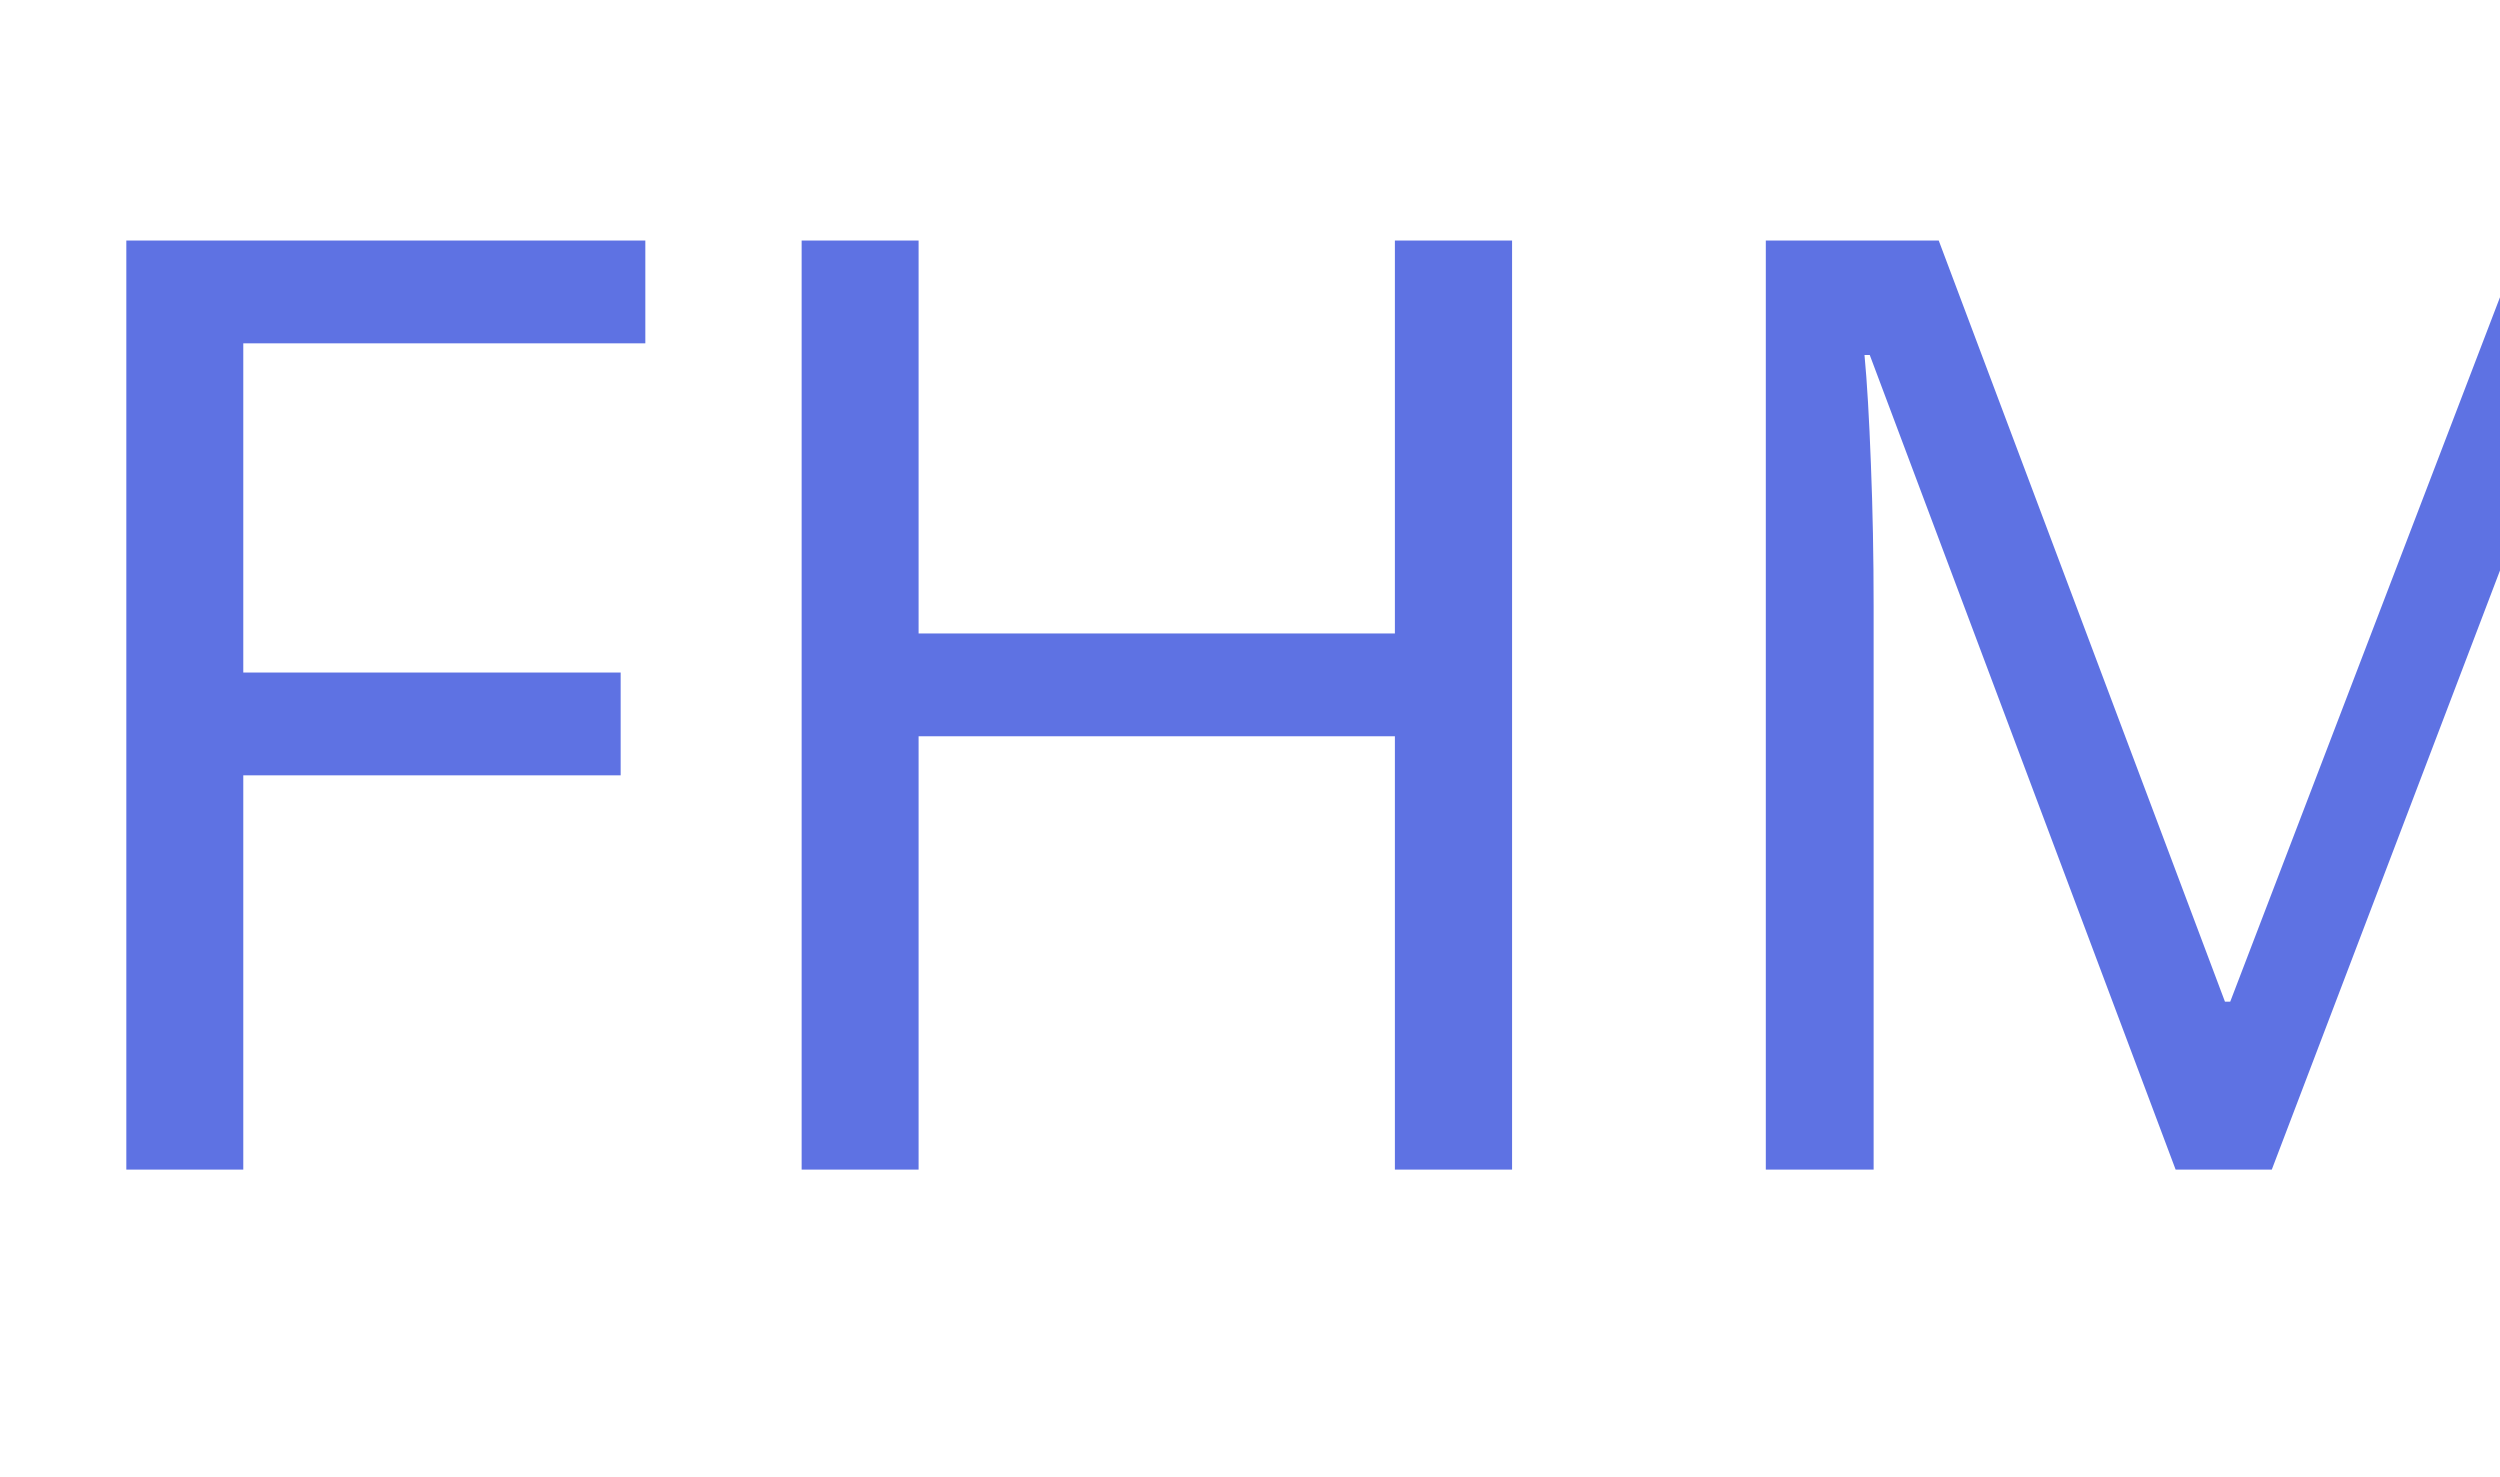
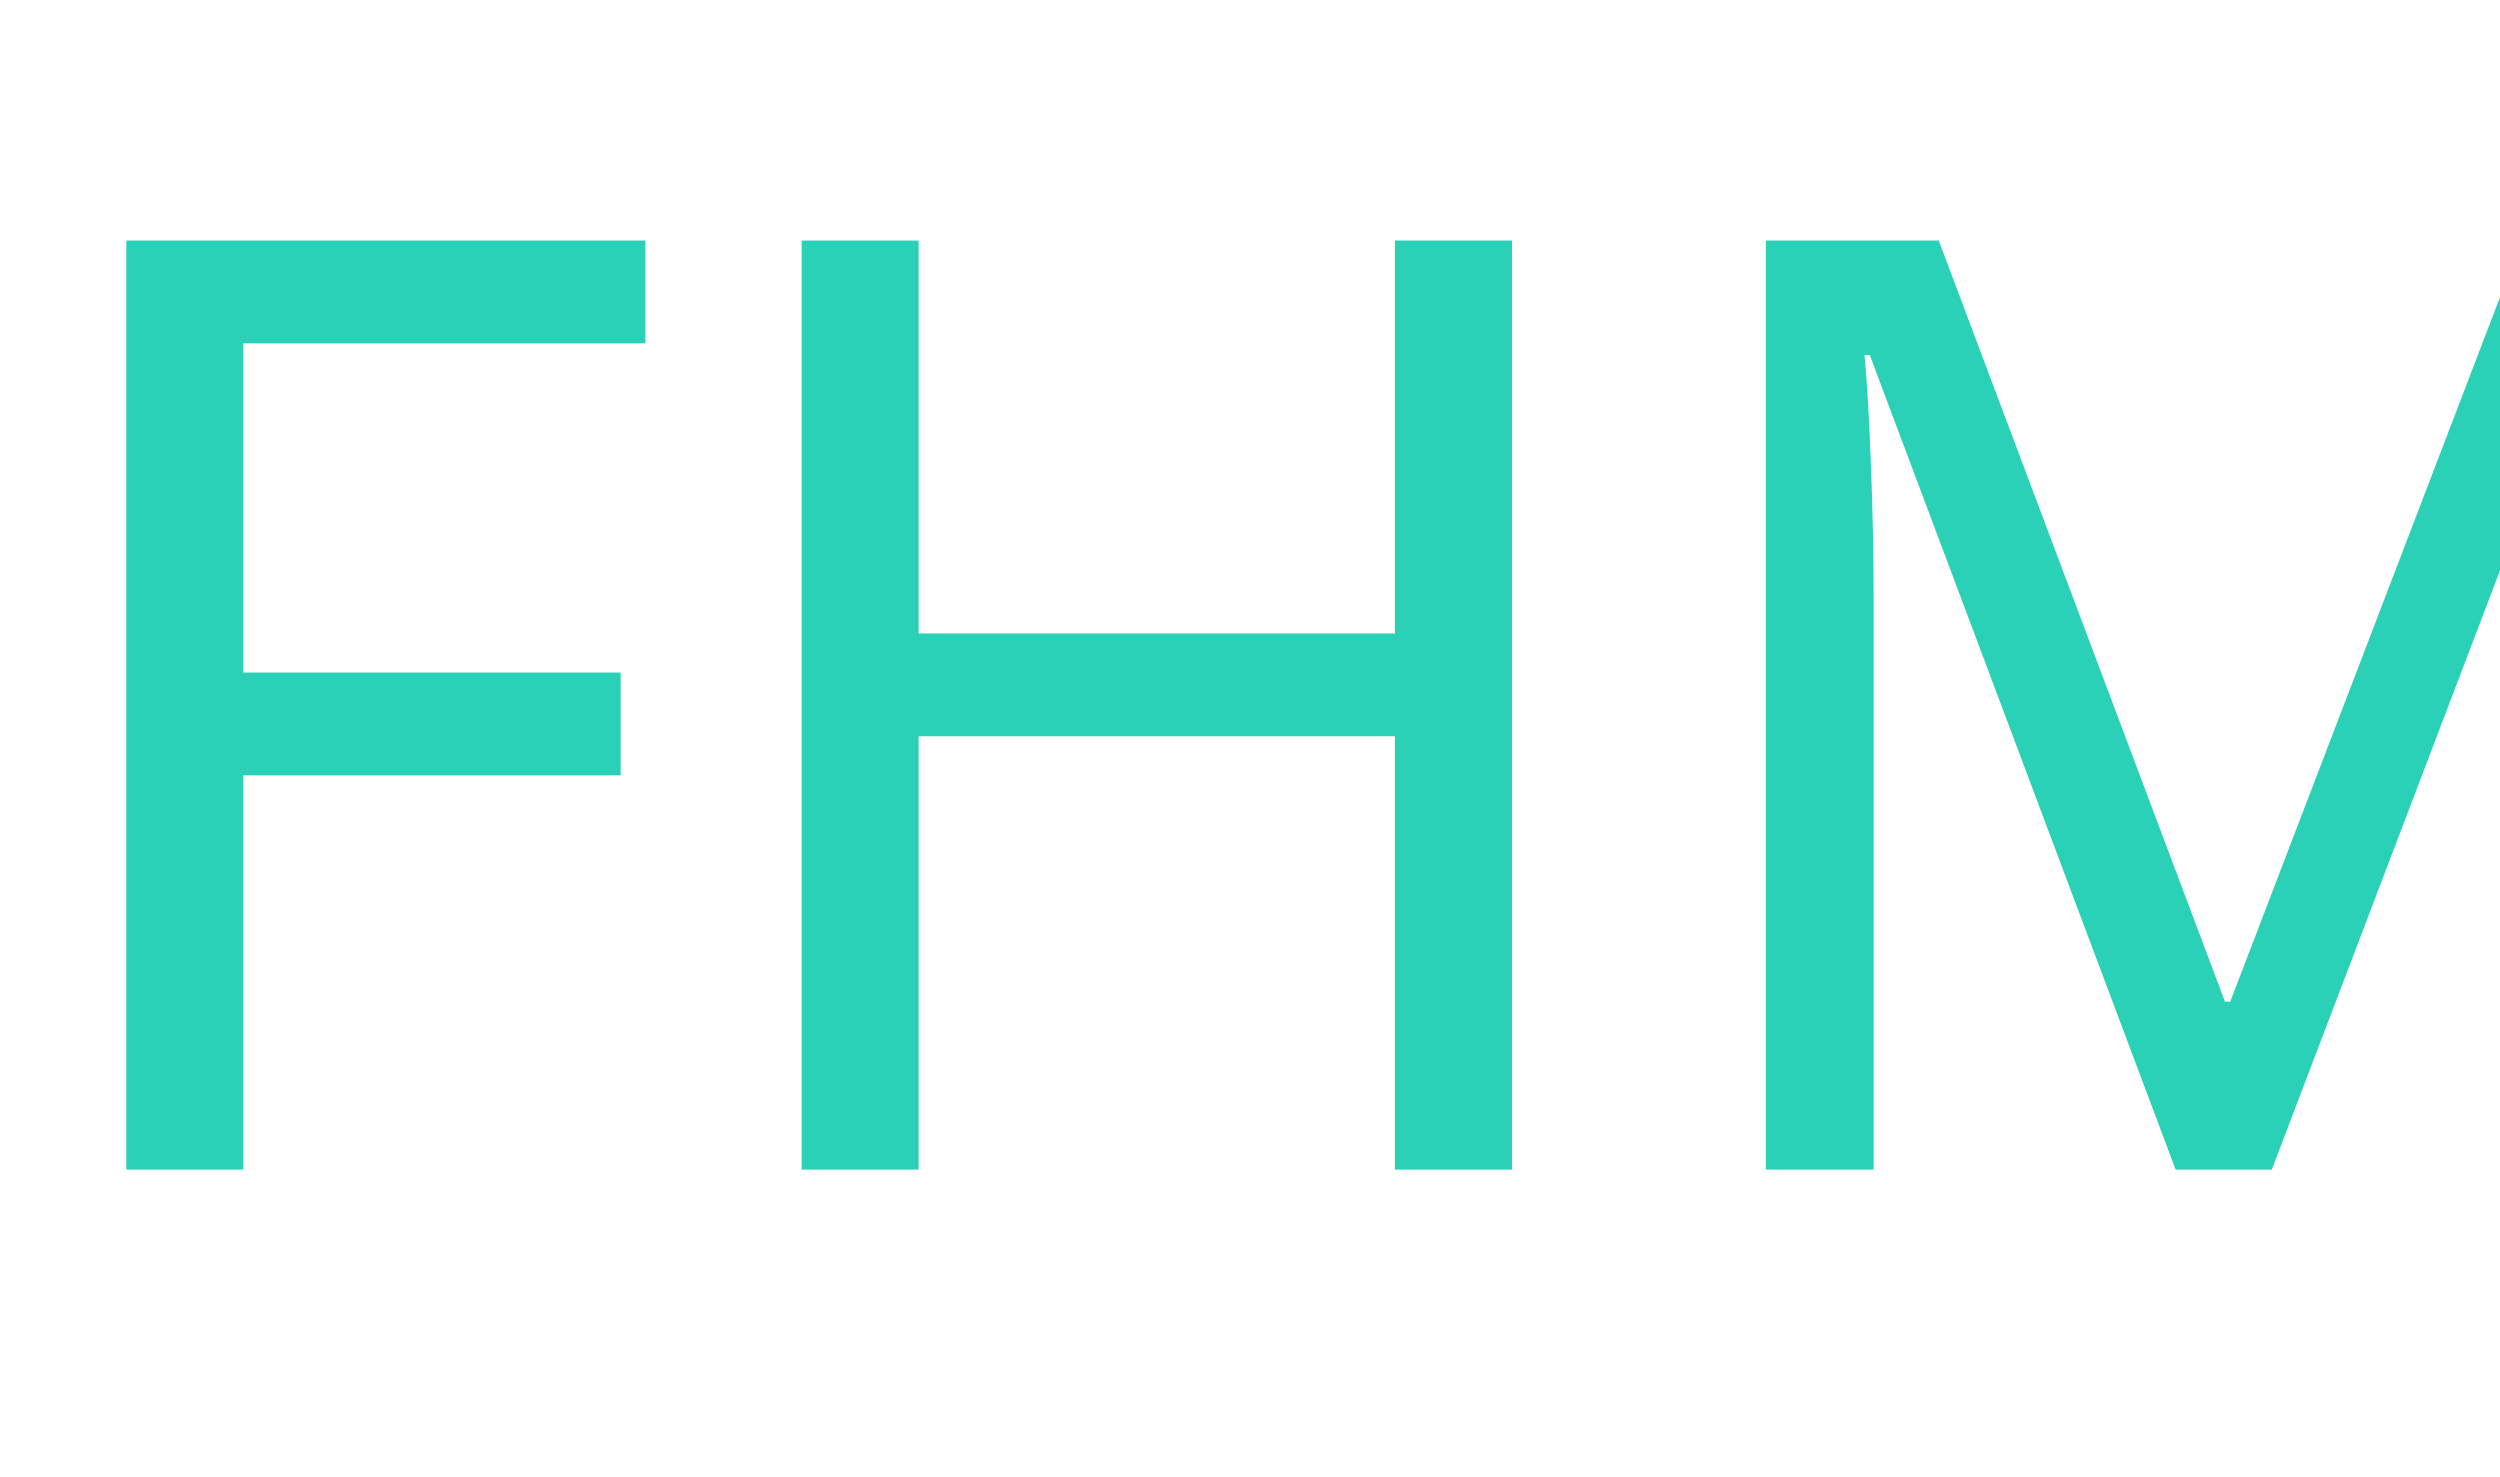
<svg xmlns="http://www.w3.org/2000/svg" width="171" height="101" viewBox="0 0 171 101">
-   <text transform="translate(0 80)" fill="#5e72e3" font-size="89" font-family="Bauhaus93, 'Bauhaus 93'">
+   <text transform="translate(0 80)" fill="#2BD1B6" font-size="89" font-family="Bauhaus93, 'Bauhaus 93'">
    <tspan x="0" y="0">FHM</tspan>
  </text>
</svg>
